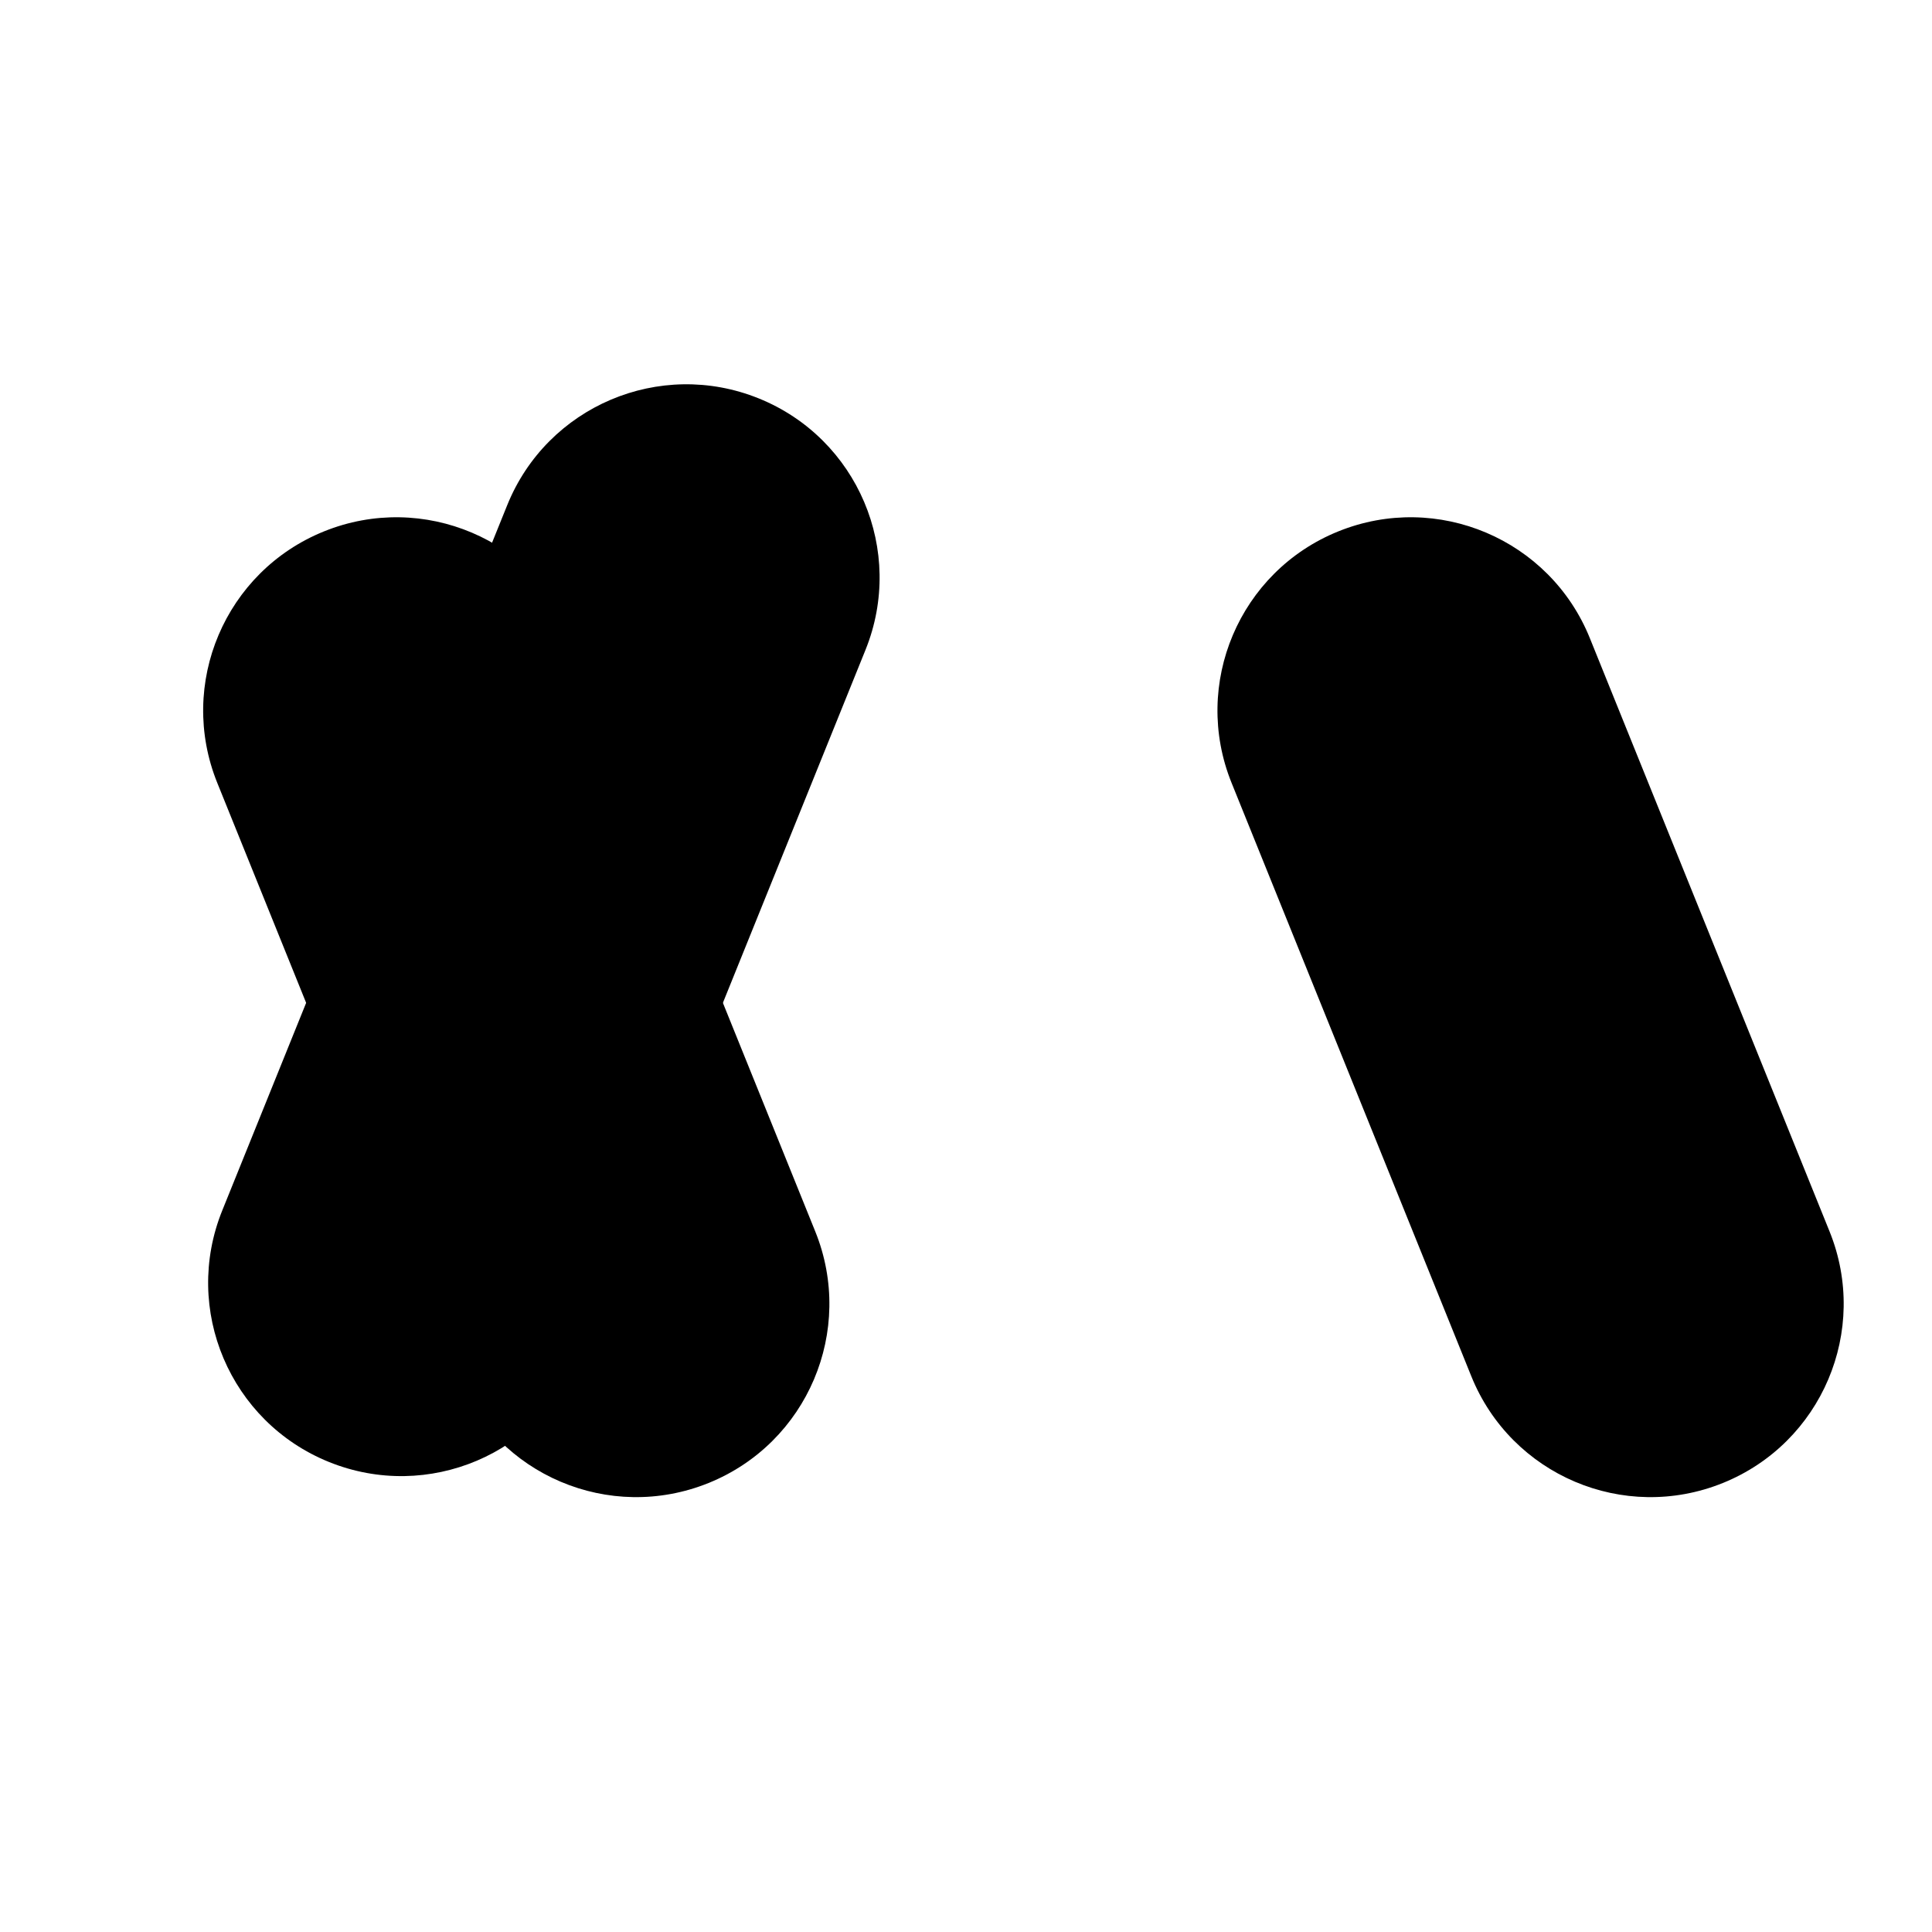
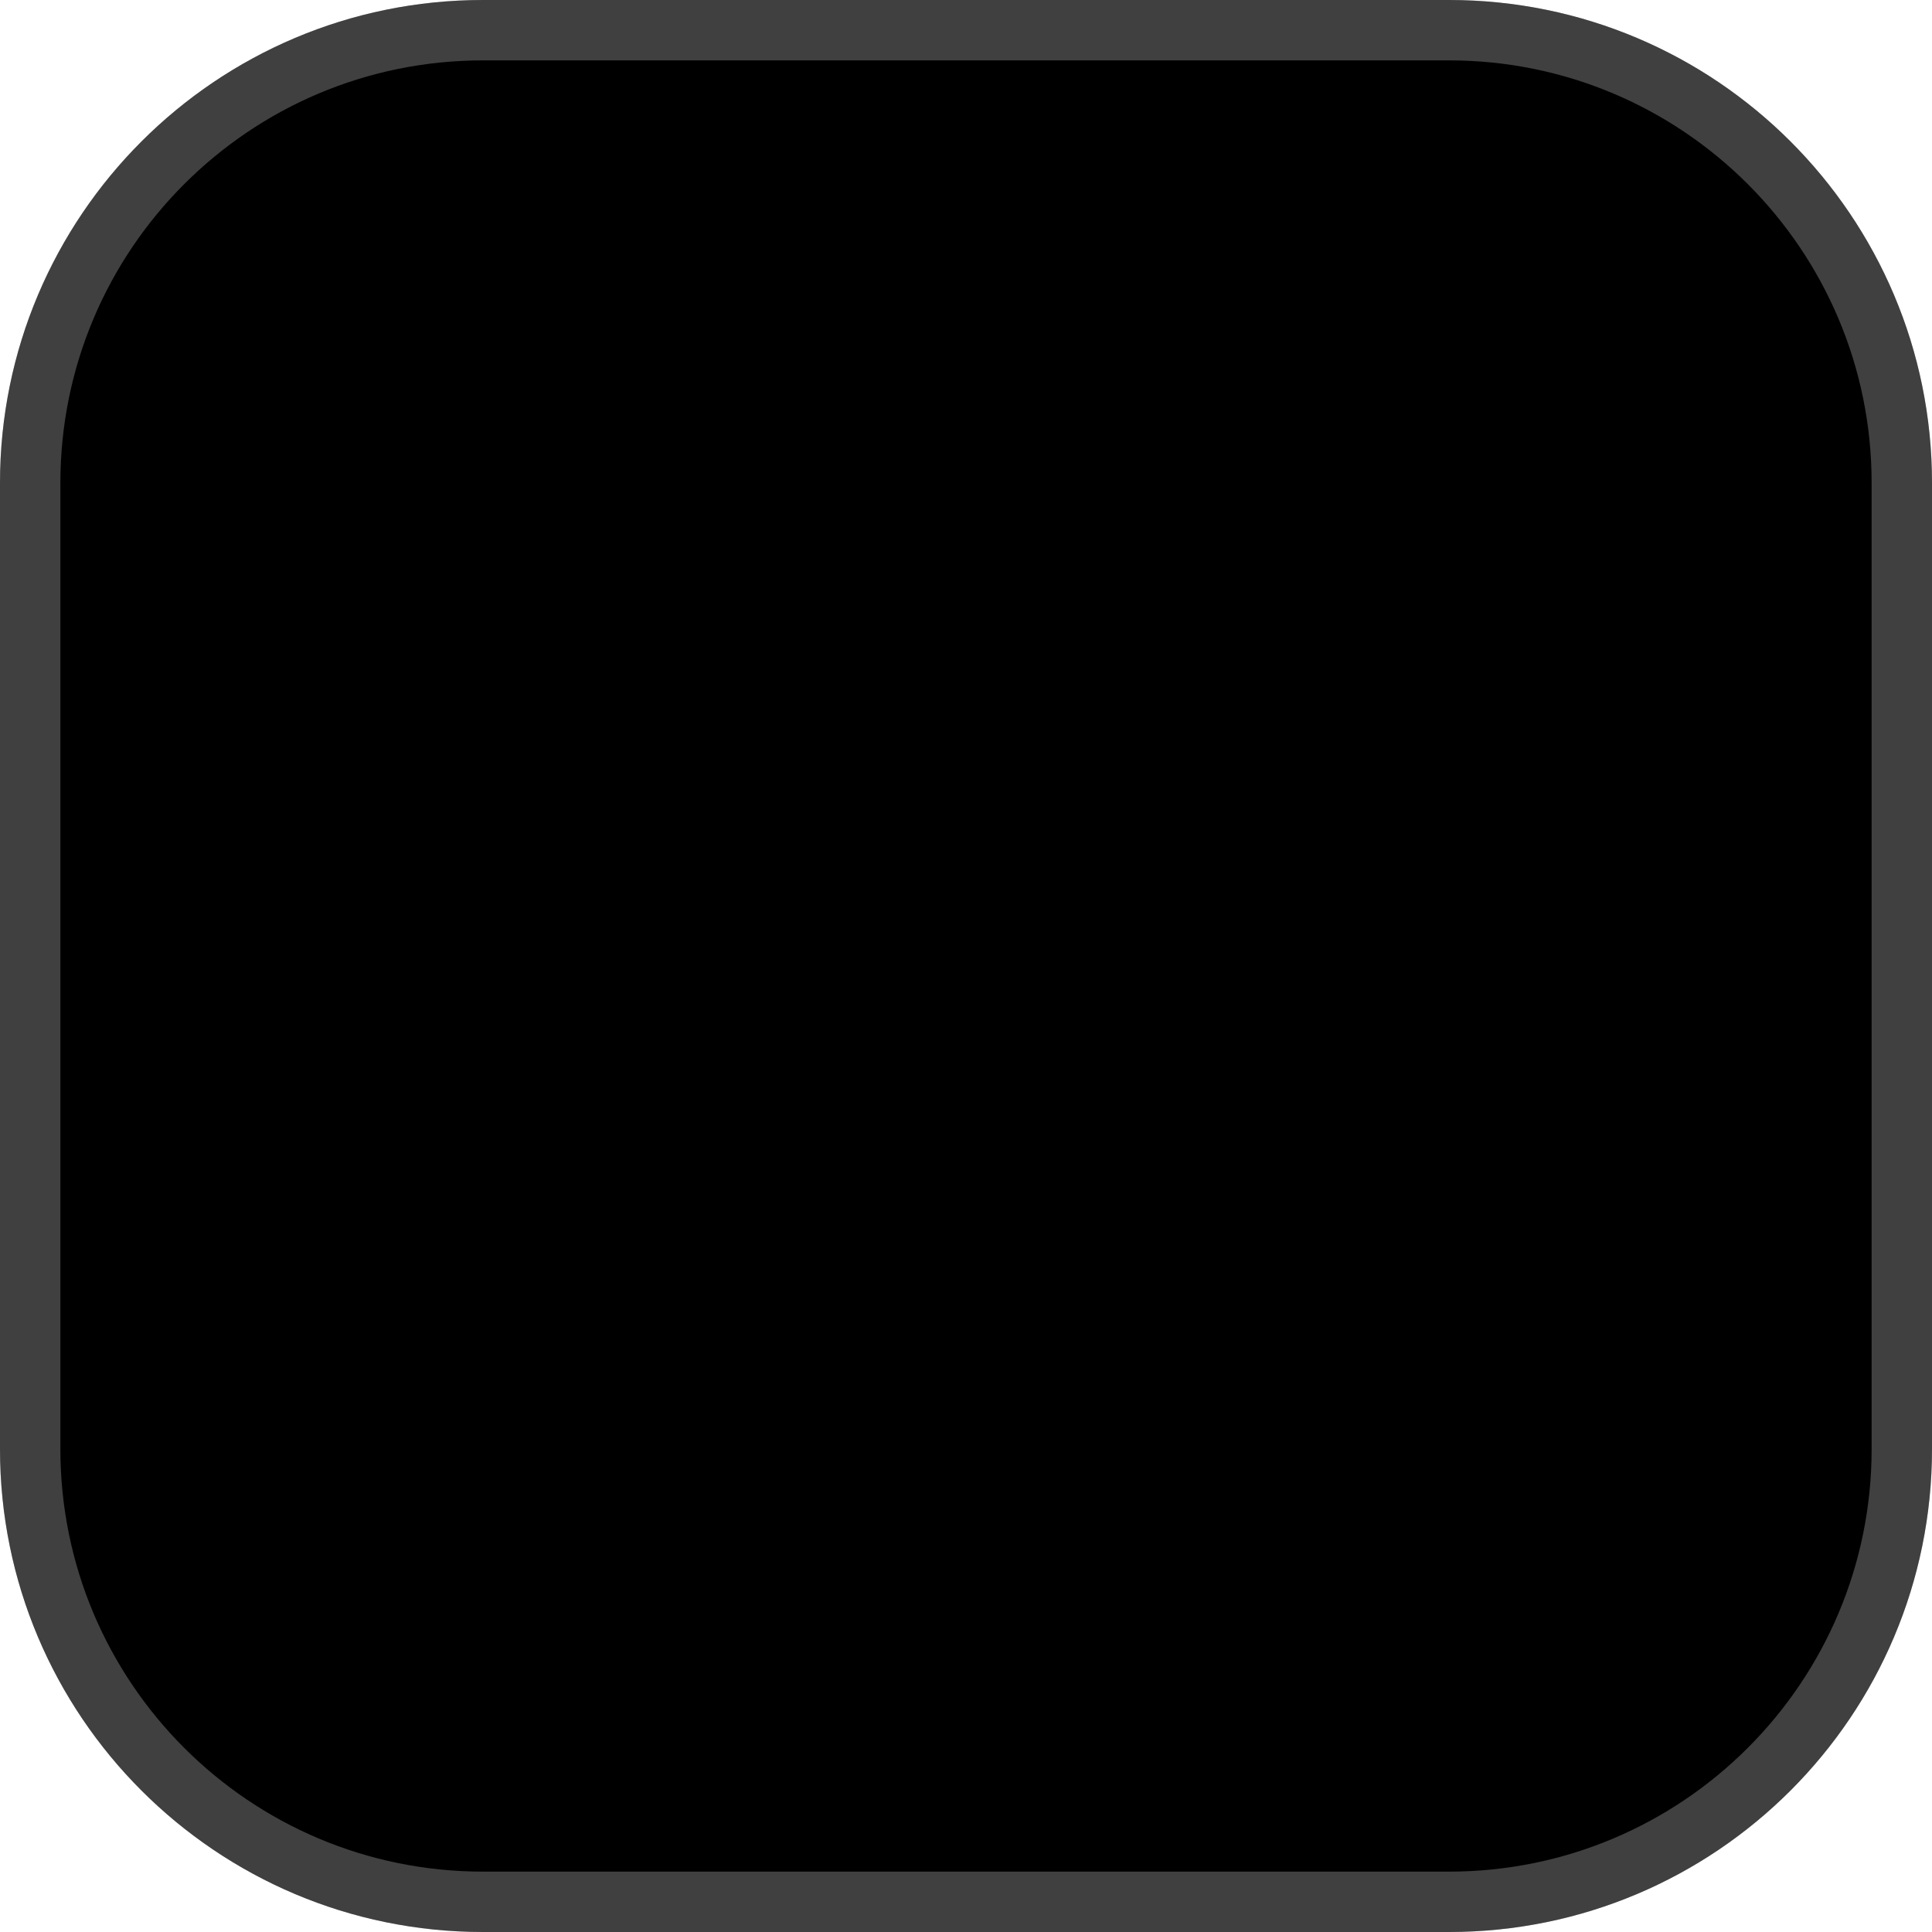
- <svg xmlns="http://www.w3.org/2000/svg" width="64" height="64" viewBox="0 0 160 130" fill="none">
+ <svg xmlns="http://www.w3.org/2000/svg" width="64" height="64" viewBox="0 0 64 64" fill="none">
  <defs>
-     <linearGradient id="mayarFaviconGrad" x1="0%" y1="0%" x2="100%" y2="100%">
+     <linearGradient id="bgGrad" x1="0%" y1="0%" x2="100%" y2="100%">
      <stop offset="0%" stopColor="#7C3AED" />
-       <stop offset="100%" stopColor="#6366F1" />
+       <stop offset="100%" stopColor="#4F46E5" />
+     </linearGradient>
+     <linearGradient id="mLetterGrad" x1="0%" y1="0%" x2="0%" y2="100%">
+       <stop offset="0%" stopColor="#FFFFFF" />
+       <stop offset="100%" stopColor="#EDE9FE" />
    </linearGradient>
  </defs>
-   <g fill="url(#mayarFaviconGrad)">
-     <rect x="12" y="35" width="32" height="85" rx="16" transform="rotate(-22 12 35)" />
-     <rect x="48" y="12" width="32" height="95" rx="16" transform="rotate(22 48 12)" />
-     <rect x="96" y="35" width="32" height="85" rx="16" transform="rotate(-22 96 35)" />
-   </g>
+   <rect width="64" height="64" rx="16" fill="url(#bgGrad)" />
+   <rect x="1" y="1" width="62" height="62" rx="15" stroke="rgba(255,255,255,0.25)" stroke-width="2" />
+   <path d="M14 49 V19 C14 16.2 16.2 14 19 14 C20.8 14 22.4 15 23.4 16.6 L32 32.5 L40.6 16.6 C41.6 15 43.2 14 45 14 C47.8 14 50 16.2 50 19 V49 C50 51.2 48.2 53 46 53 C43.8 53 42 51.2 42 49 V27.5 L34.5 41.5 C33.4 43.5 30.6 43.5 29.5 41.5 L22 27.5 V49 C22 51.2 20.2 53 18 53 C15.8 53 14 51.2 14 49 Z" fill="url(#mLetterGrad)" />
</svg>
